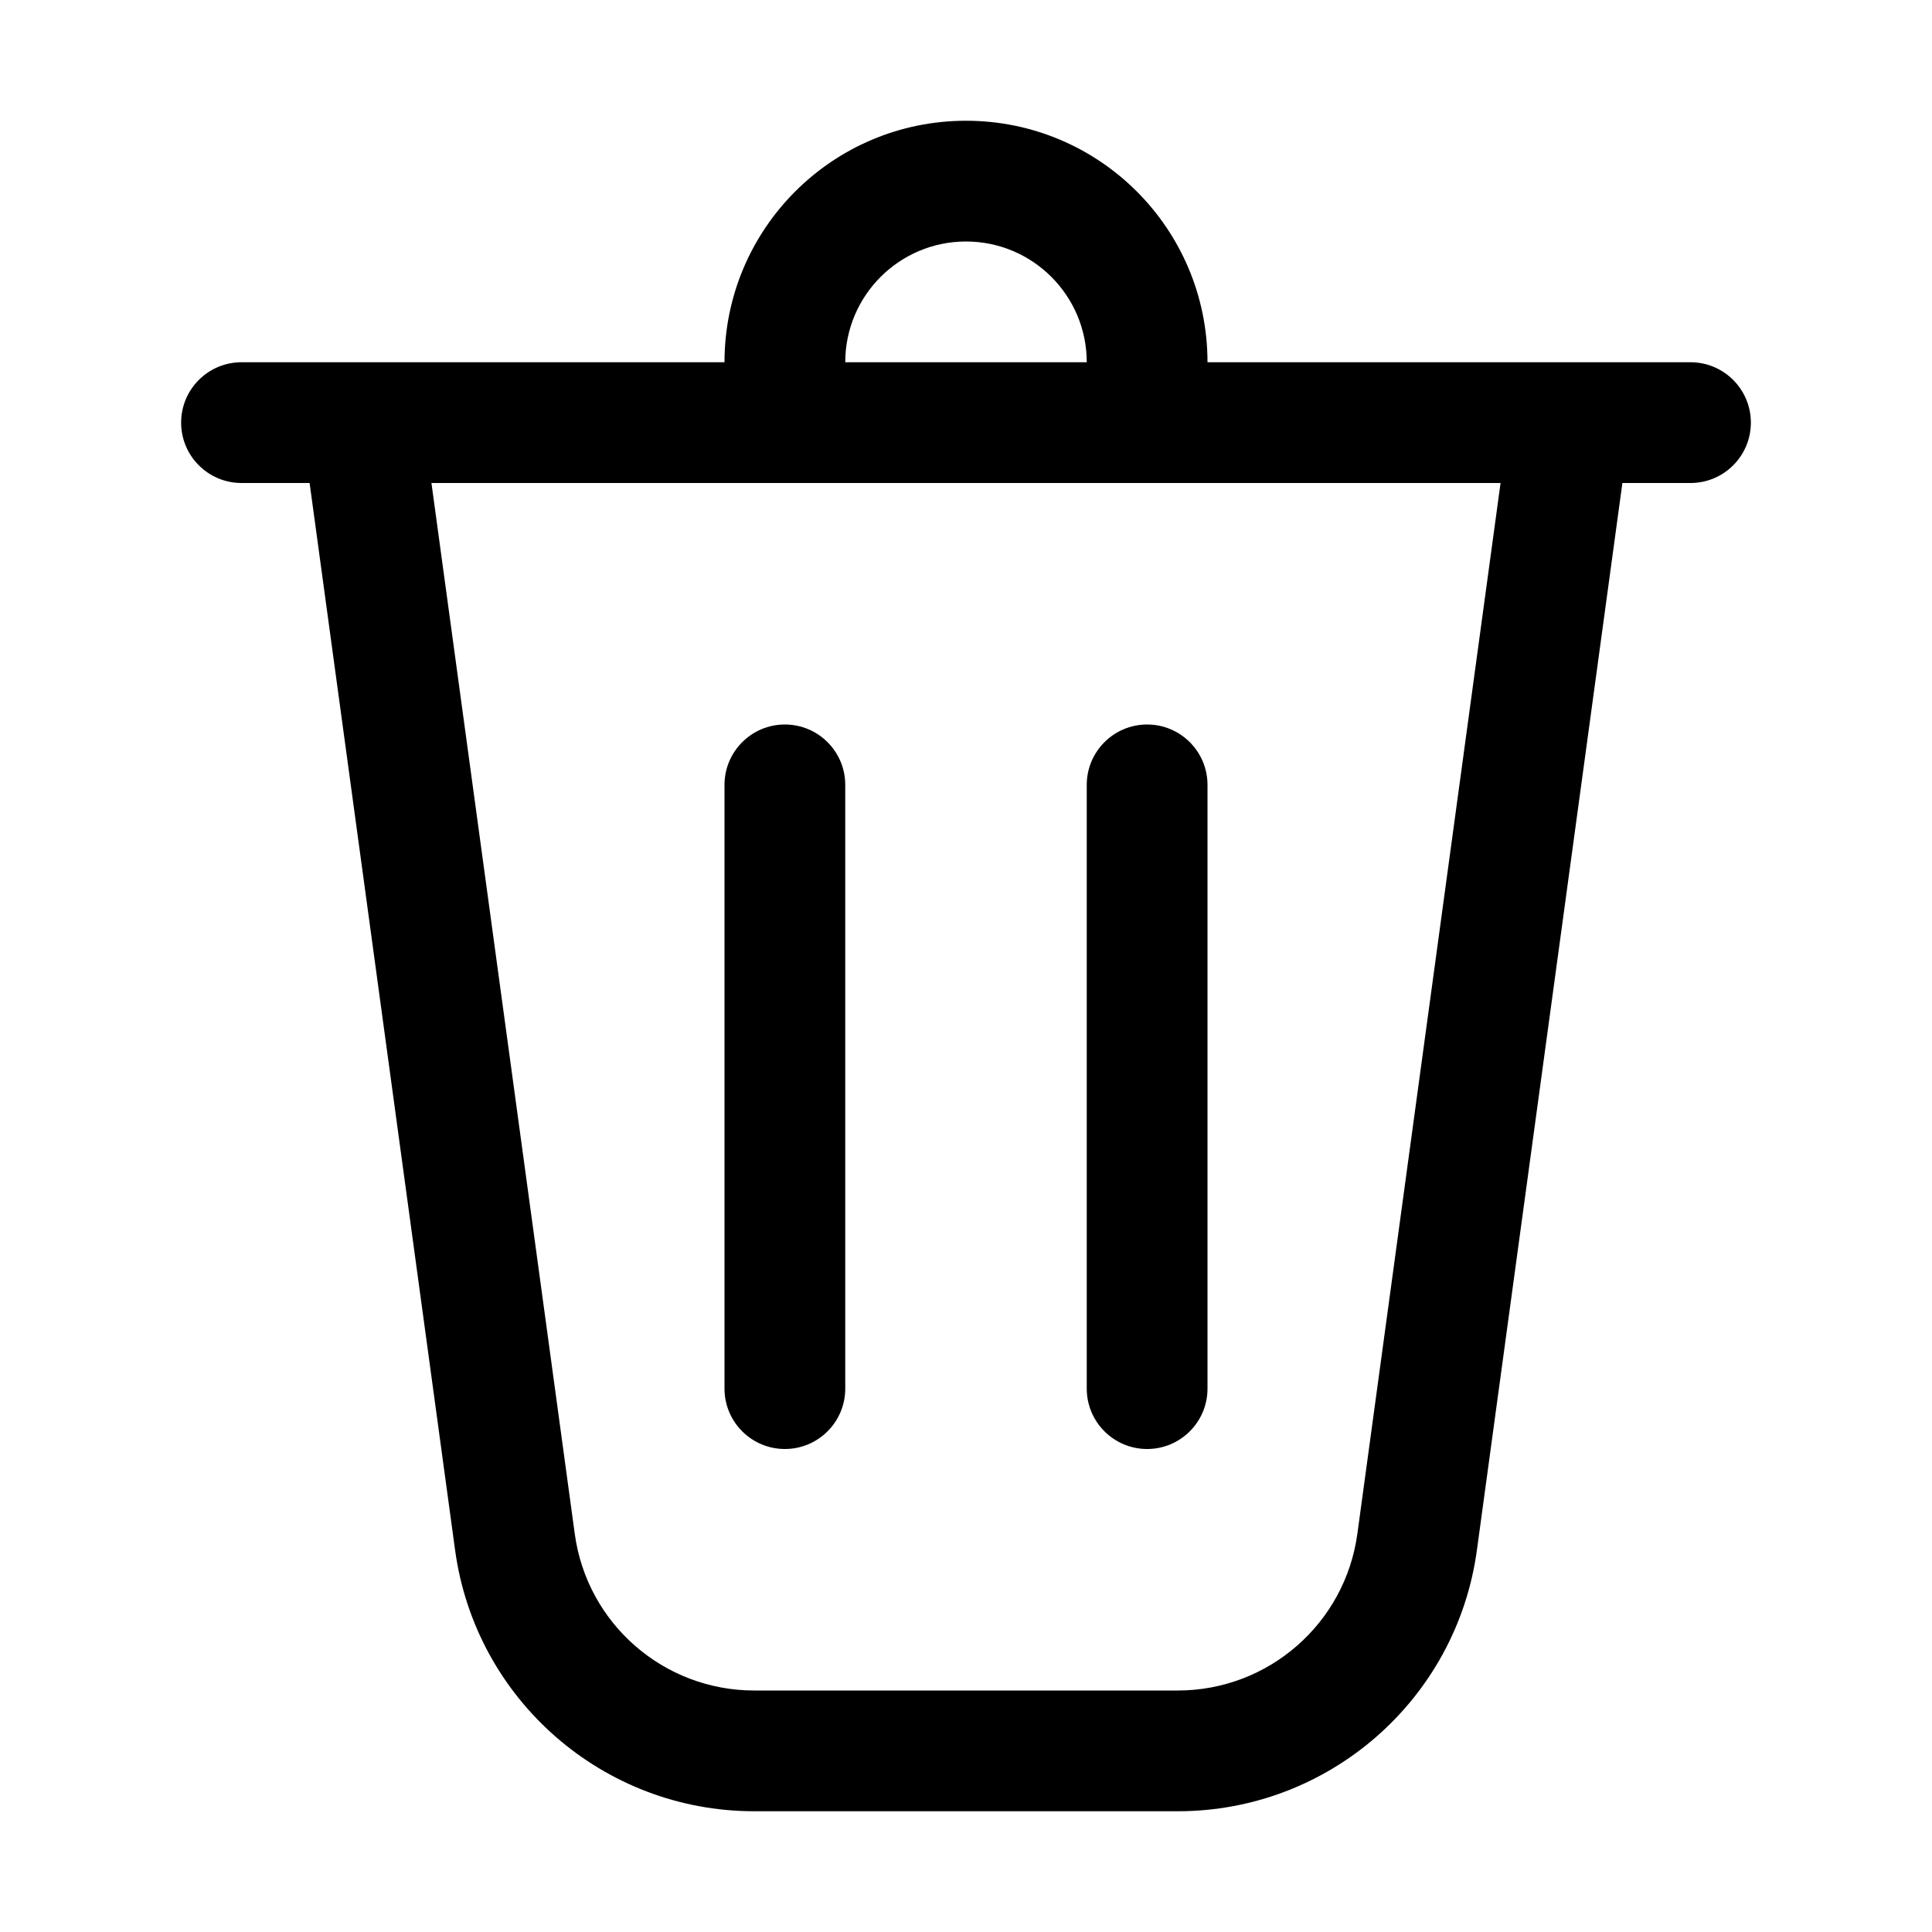
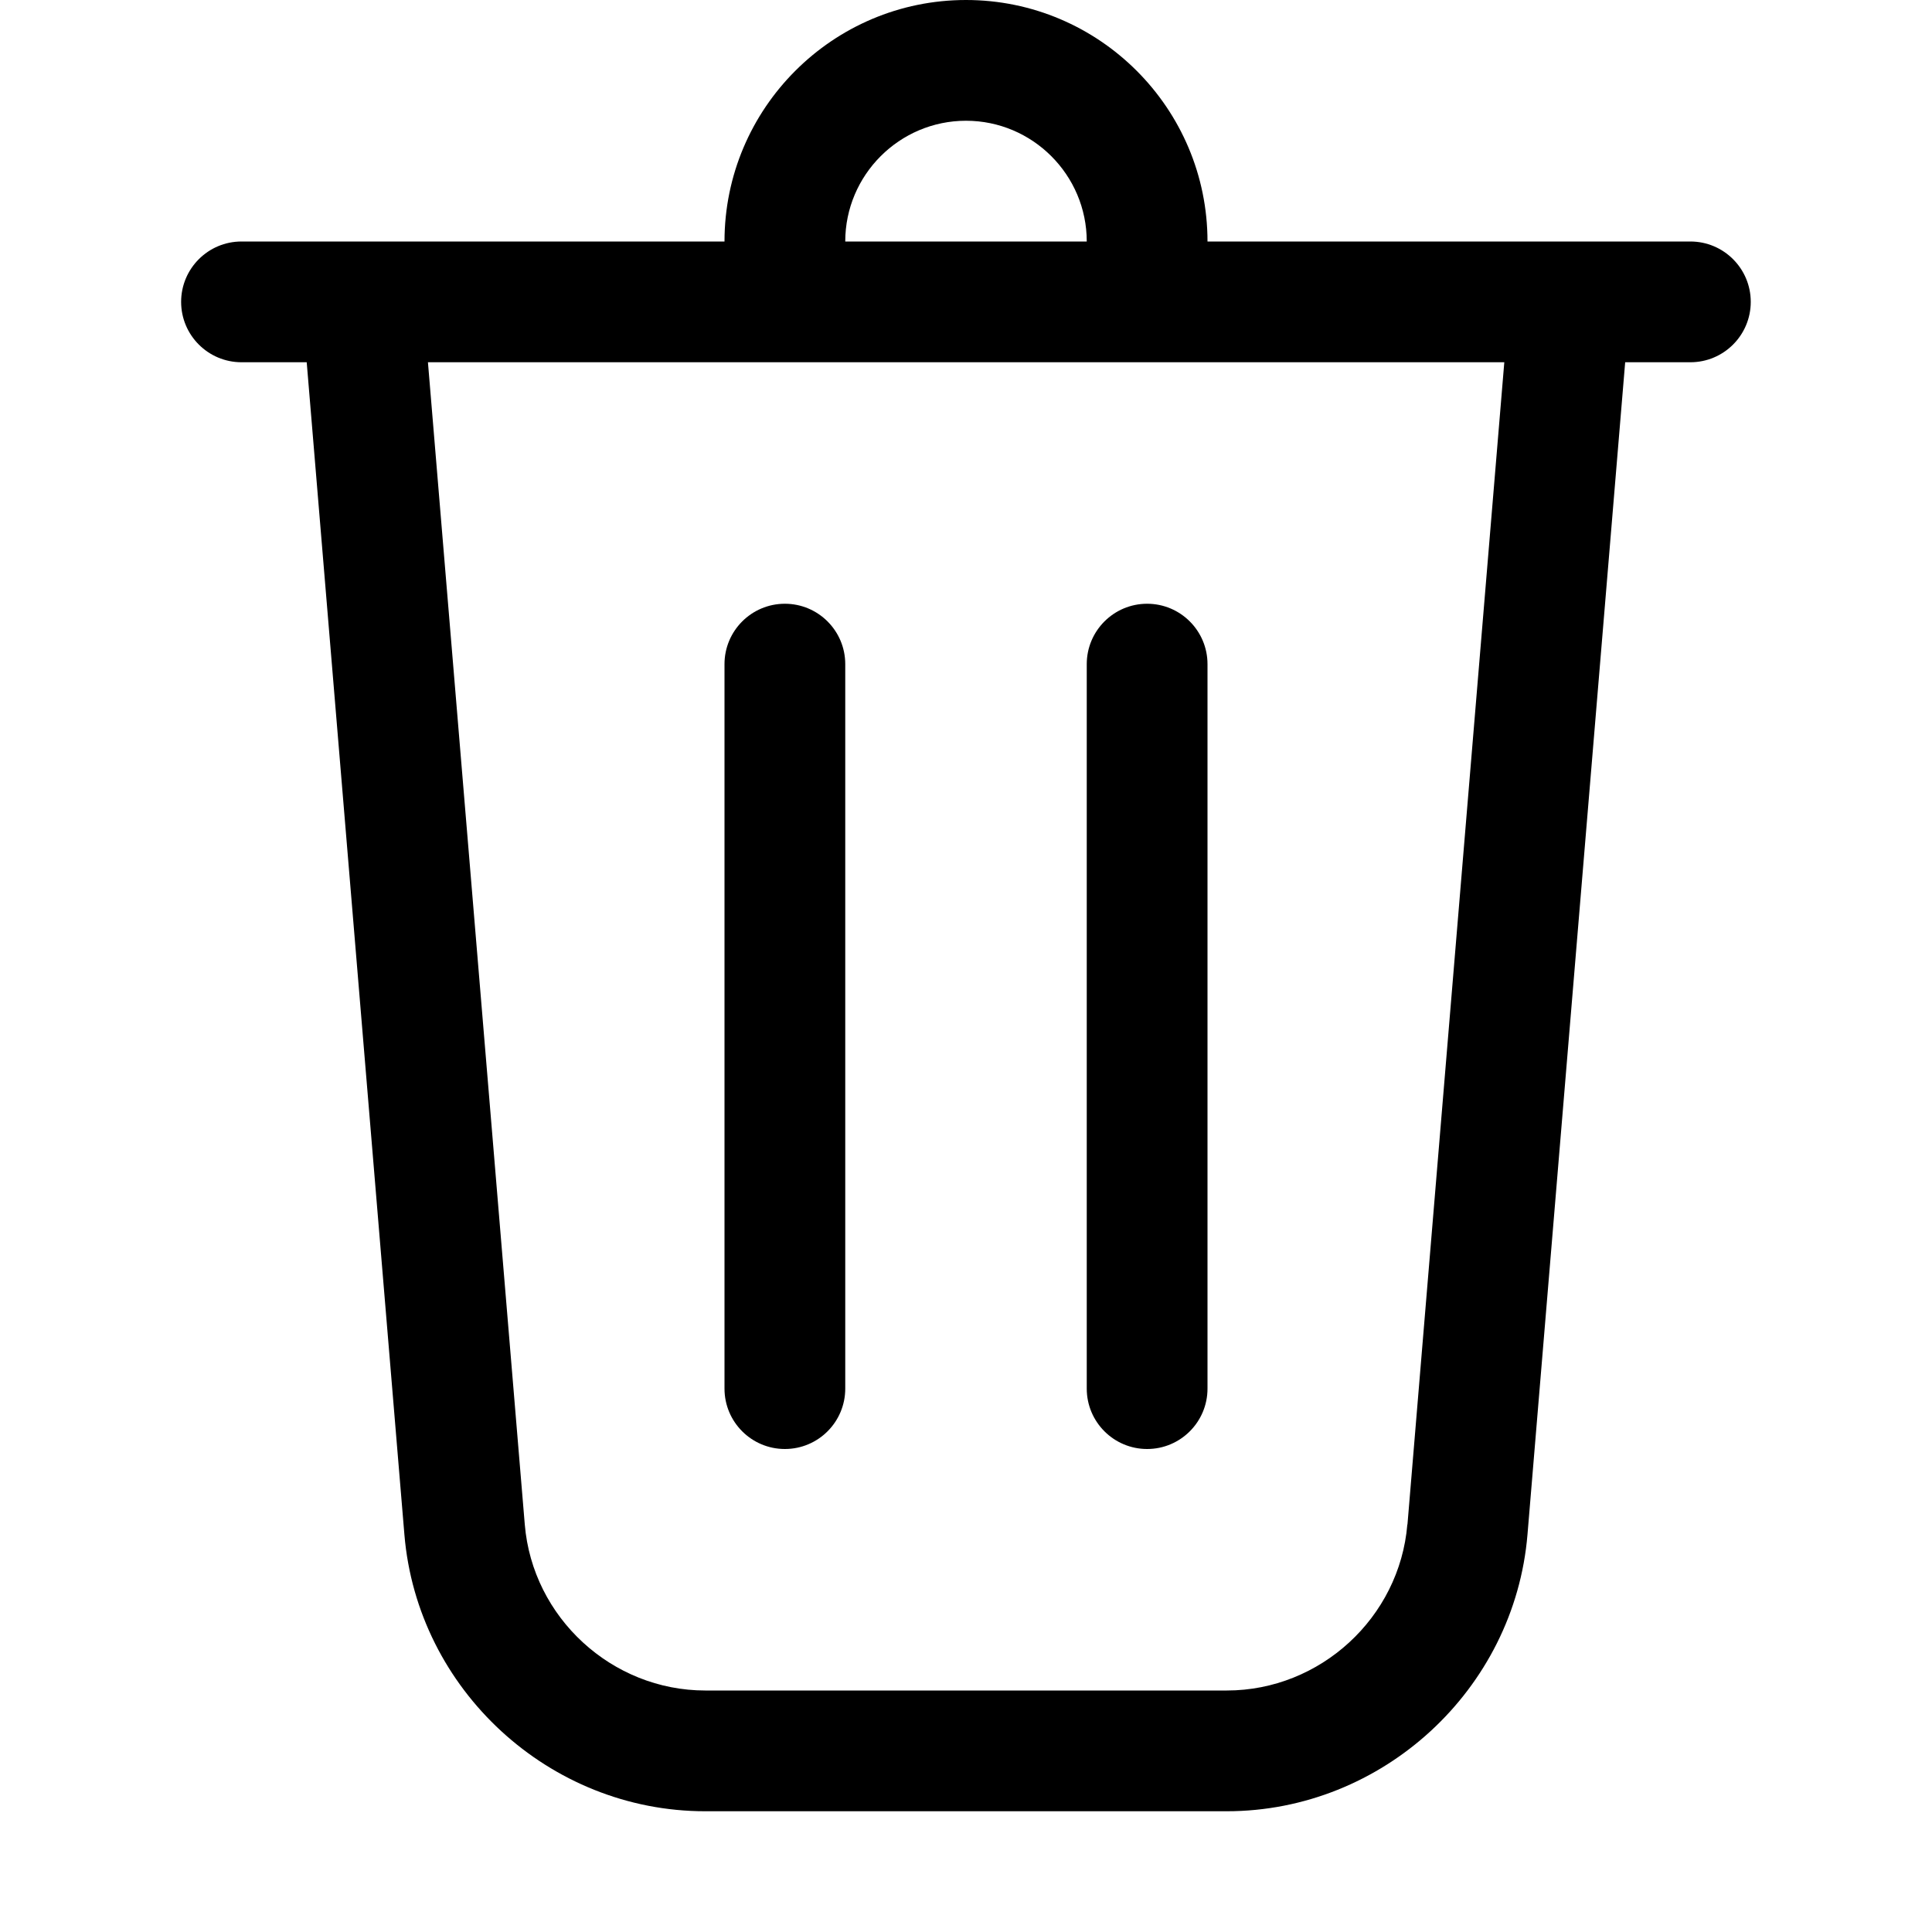
<svg xmlns="http://www.w3.org/2000/svg" width="16" height="16" viewBox="0 0 16 16" fill="currentColor">
-   <path d="M7 3H9C9 2.448 8.552 2 8 2C7.448 2 7 2.448 7 3ZM6 3C6 1.895 6.895 1 8 1C9.105 1 10 1.895 10 3H14C14.276 3 14.5 3.224 14.5 3.5C14.5 3.776 14.276 4 14 4H13.436L12.231 12.838C12.062 14.076 11.004 15 9.754 15H6.246C4.996 15 3.938 14.076 3.769 12.838L2.564 4H2C1.724 4 1.5 3.776 1.5 3.5C1.5 3.224 1.724 3 2 3H6ZM7 6.5C7 6.224 6.776 6 6.5 6C6.224 6 6 6.224 6 6.5V11.5C6 11.776 6.224 12 6.5 12C6.776 12 7 11.776 7 11.5V6.5ZM9.5 6C9.776 6 10 6.224 10 6.5V11.5C10 11.776 9.776 12 9.5 12C9.224 12 9 11.776 9 11.5V6.5C9 6.224 9.224 6 9.5 6ZM4.76 12.703C4.861 13.446 5.496 14 6.246 14H9.754C10.504 14 11.139 13.446 11.241 12.703L12.427 4H3.573L4.76 12.703Z" />
+   <path d="M14 2H10C10 0.897 9.103 0 8 0C6.897 0 6 0.897 6 2H2C1.724 2 1.5 2.224 1.5 2.5C1.5 2.776 1.724 3 2 3H2.54L3.349 12.708C3.456 13.994 4.55 15 5.84 15H10.159C11.449 15 12.543 13.993 12.65 12.708L13.459 3H13.999C14.275 3 14.499 2.776 14.499 2.5C14.499 2.224 14.275 2 13.999 2H14ZM8 1C8.551 1 9 1.449 9 2H7C7 1.449 7.449 1 8 1ZM11.655 12.625C11.591 13.396 10.934 14 10.16 14H5.841C5.067 14 4.41 13.396 4.346 12.625L3.544 3H12.458L11.656 12.625H11.655ZM7 5.5V11.5C7 11.776 6.776 12 6.5 12C6.224 12 6 11.776 6 11.5V5.5C6 5.224 6.224 5 6.5 5C6.776 5 7 5.224 7 5.5ZM10 5.5V11.5C10 11.776 9.776 12 9.5 12C9.224 12 9 11.776 9 11.5V5.5C9 5.224 9.224 5 9.5 5C9.776 5 10 5.224 10 5.5Z" />
</svg>
